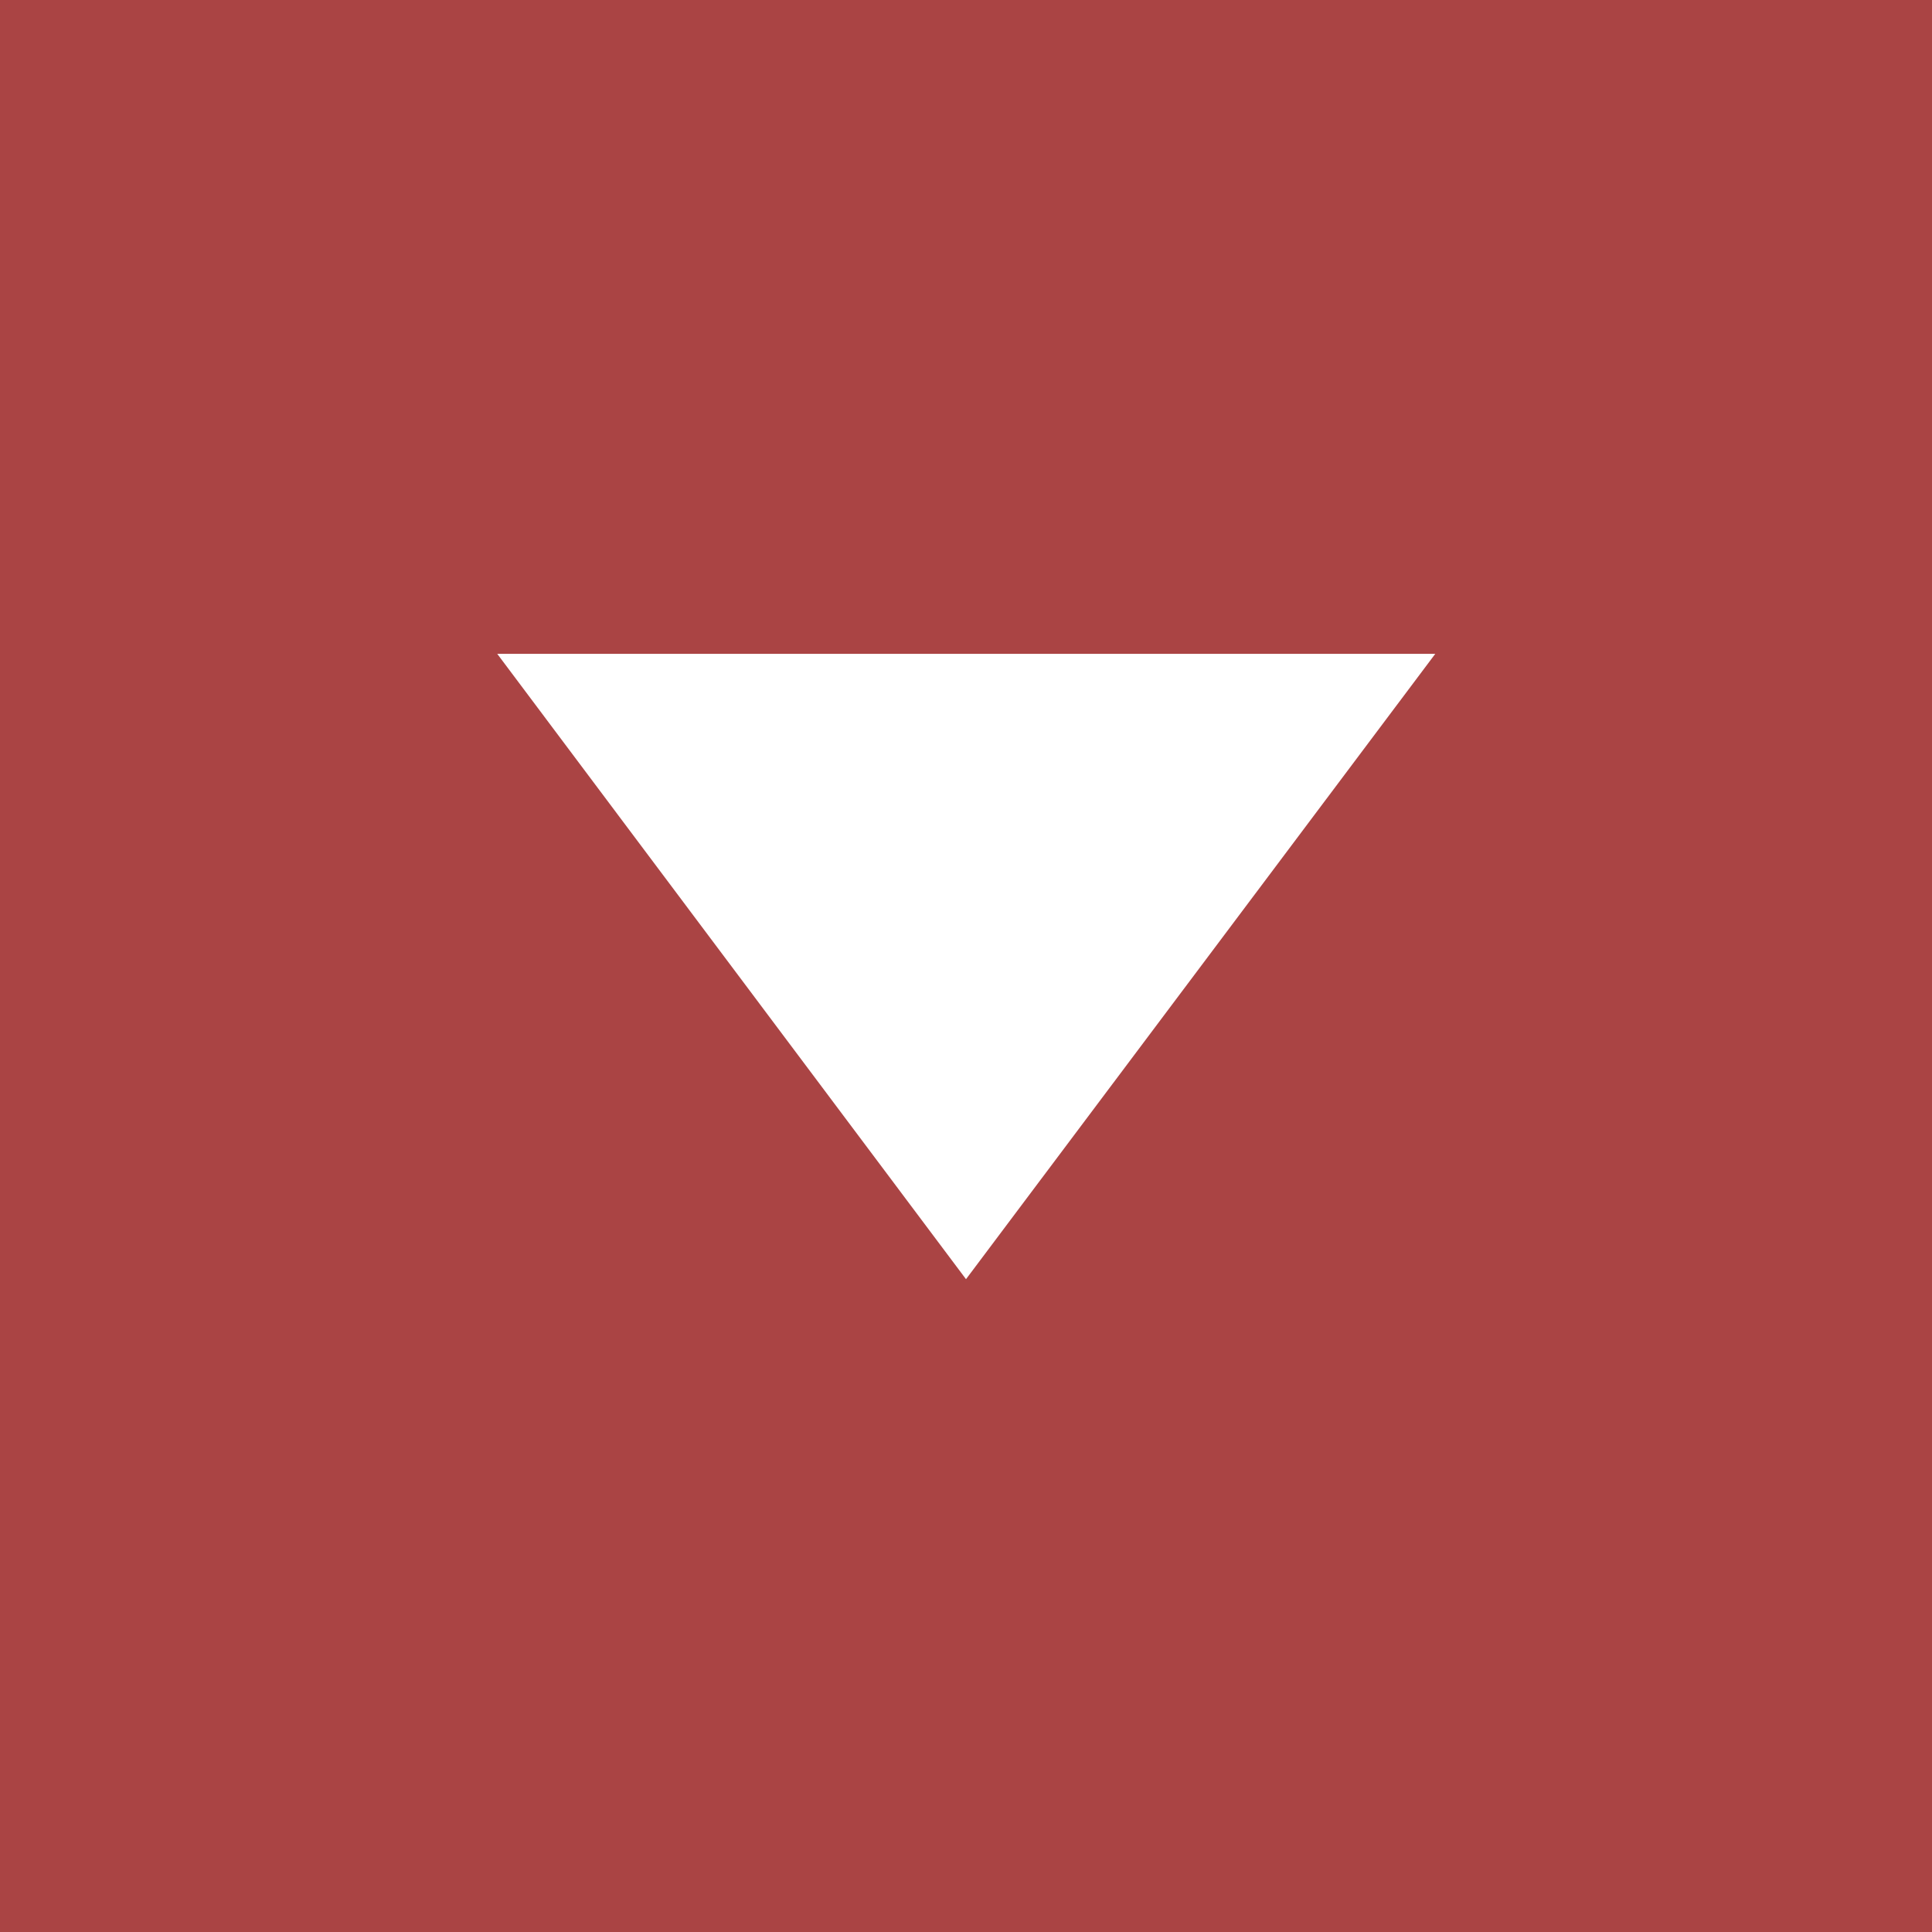
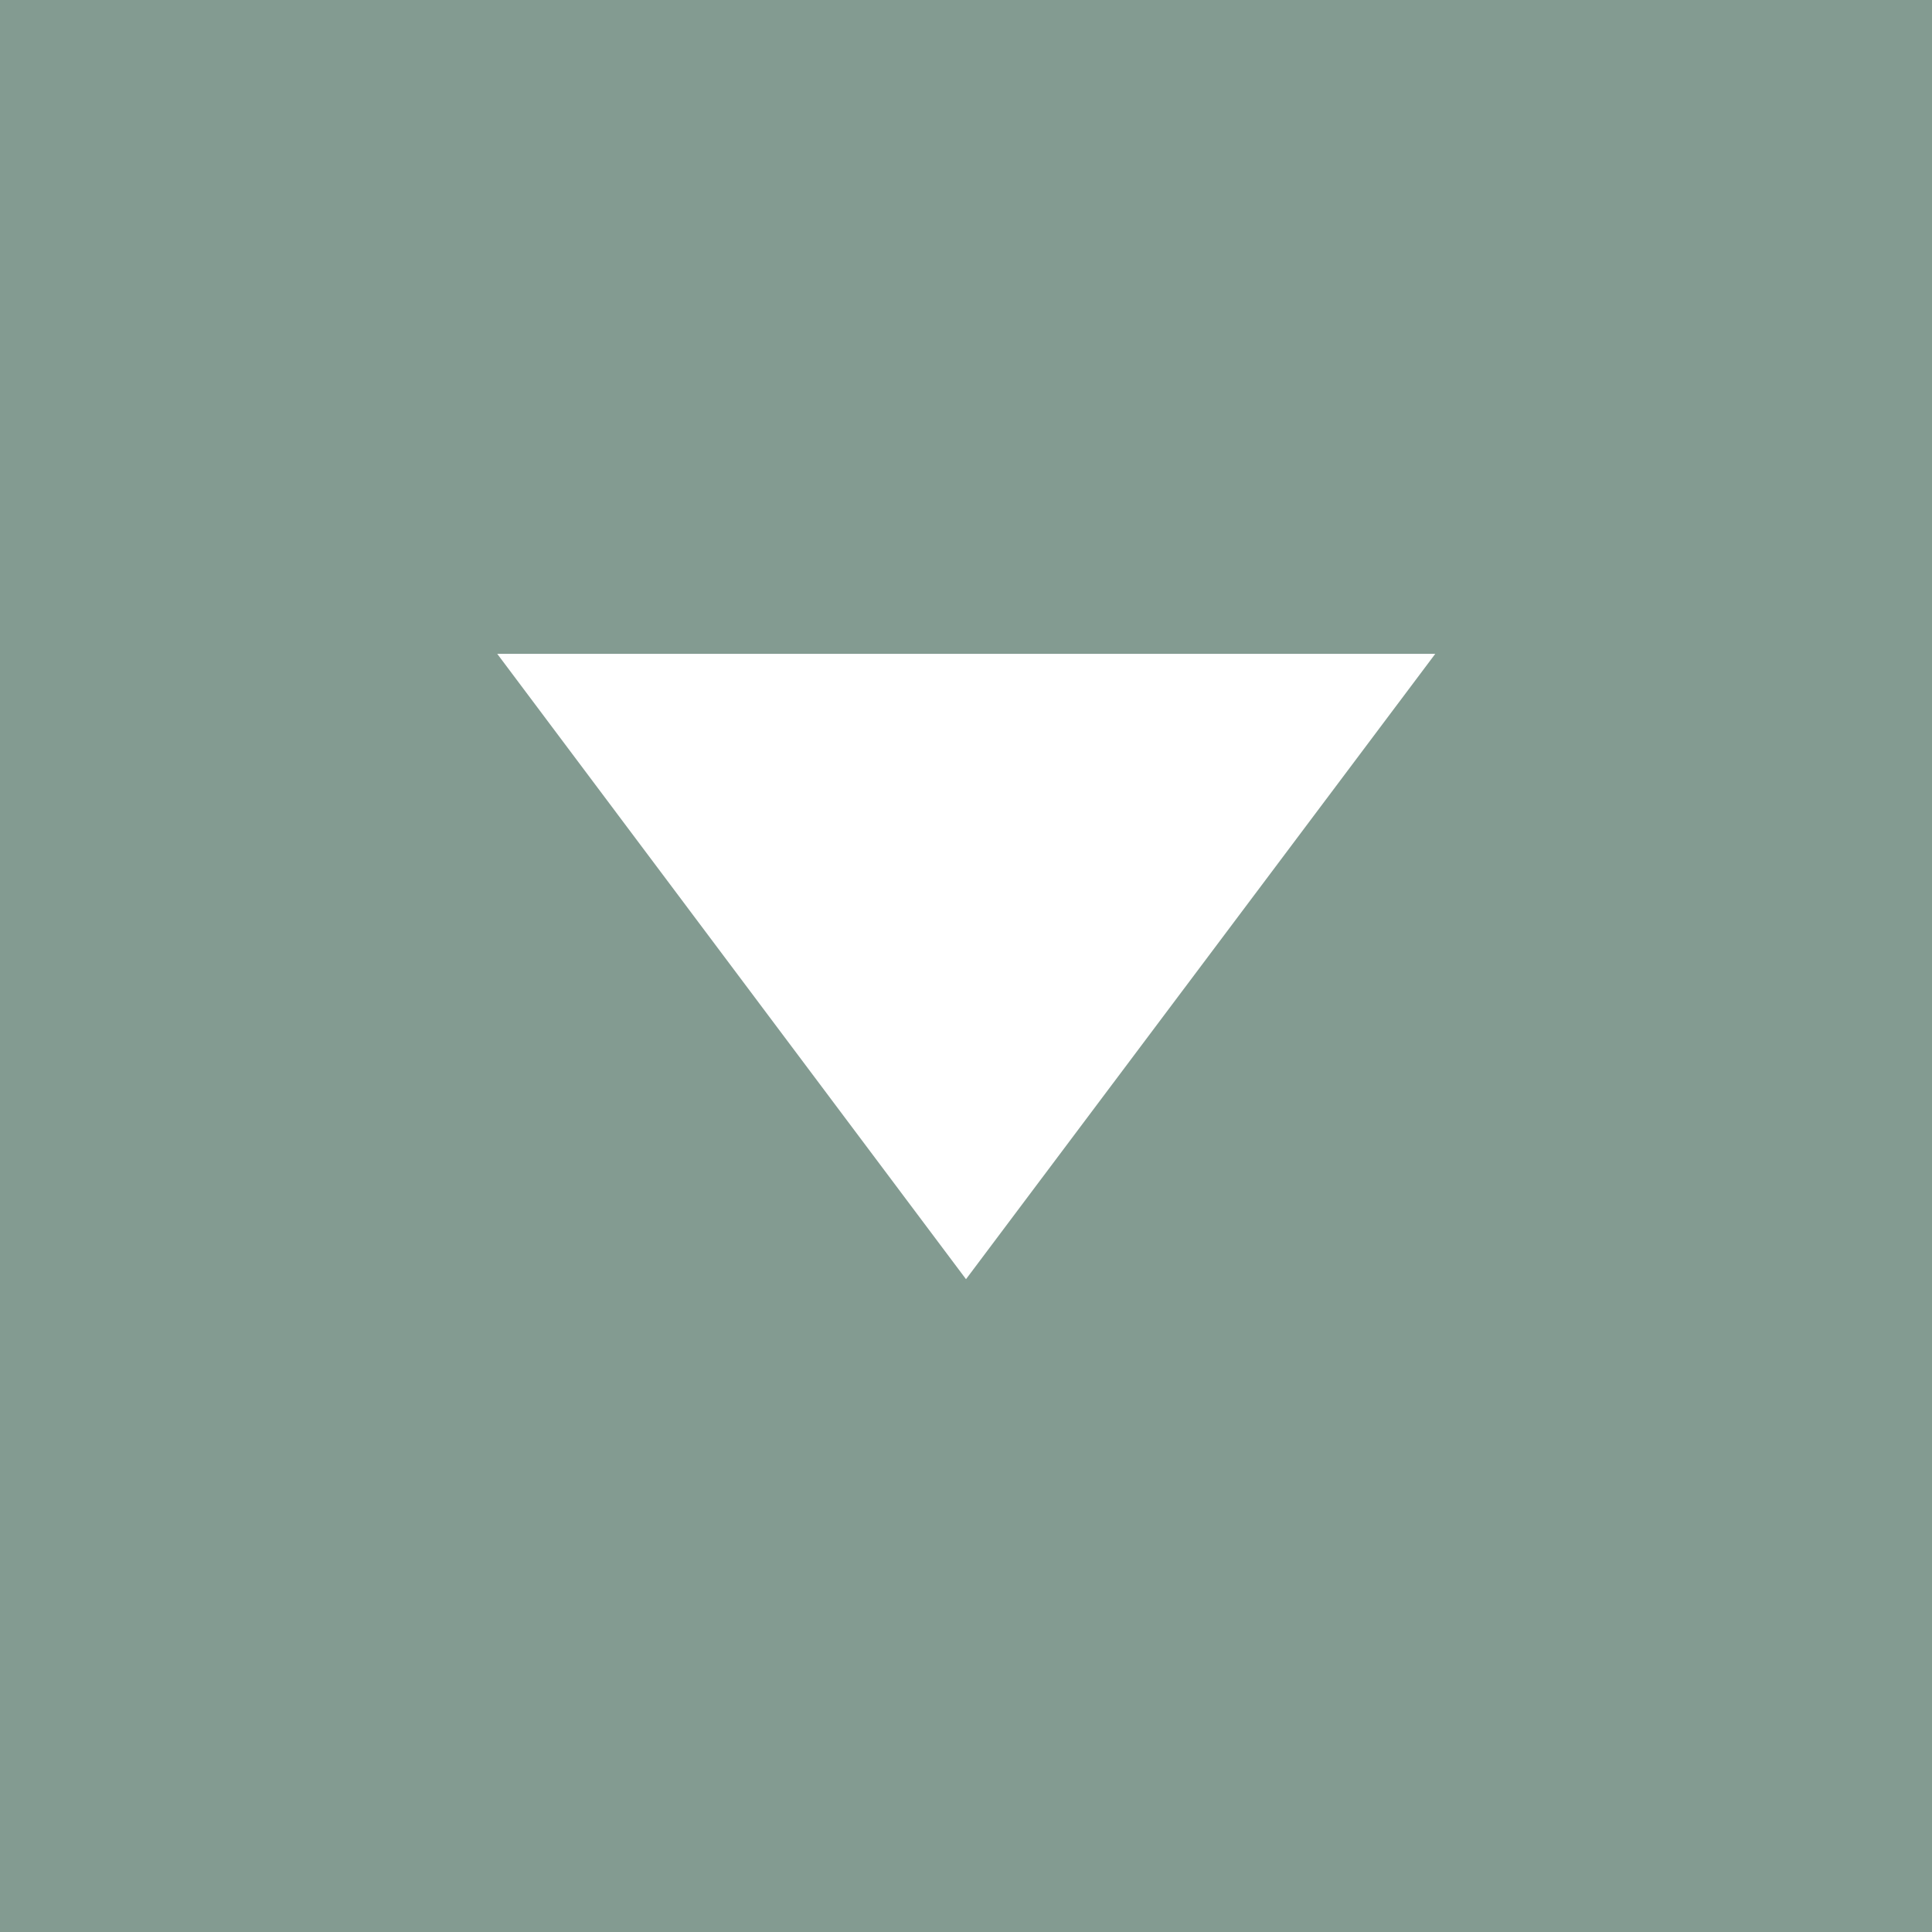
<svg xmlns="http://www.w3.org/2000/svg" viewBox="0 0 38 38">
  <defs>
-     <style>.cls-1{fill:#a44;}.cls-2{fill:#fff;}</style>
+     <style>
+             .cls-1 {
+                 fill: #839B91;
+             }
+             .cls-2 {
+                 fill: #fff;
+             }
+         </style>
  </defs>
  <g id="Layer_2" data-name="Layer 2">
    <g id="Layer_1-2" data-name="Layer 1">
      <rect class="cls-1" width="38" height="38" />
      <polygon class="cls-2" points="28.23 12.86 19 25.16 9.78 12.86 28.23 12.86" />
    </g>
  </g>
</svg>
